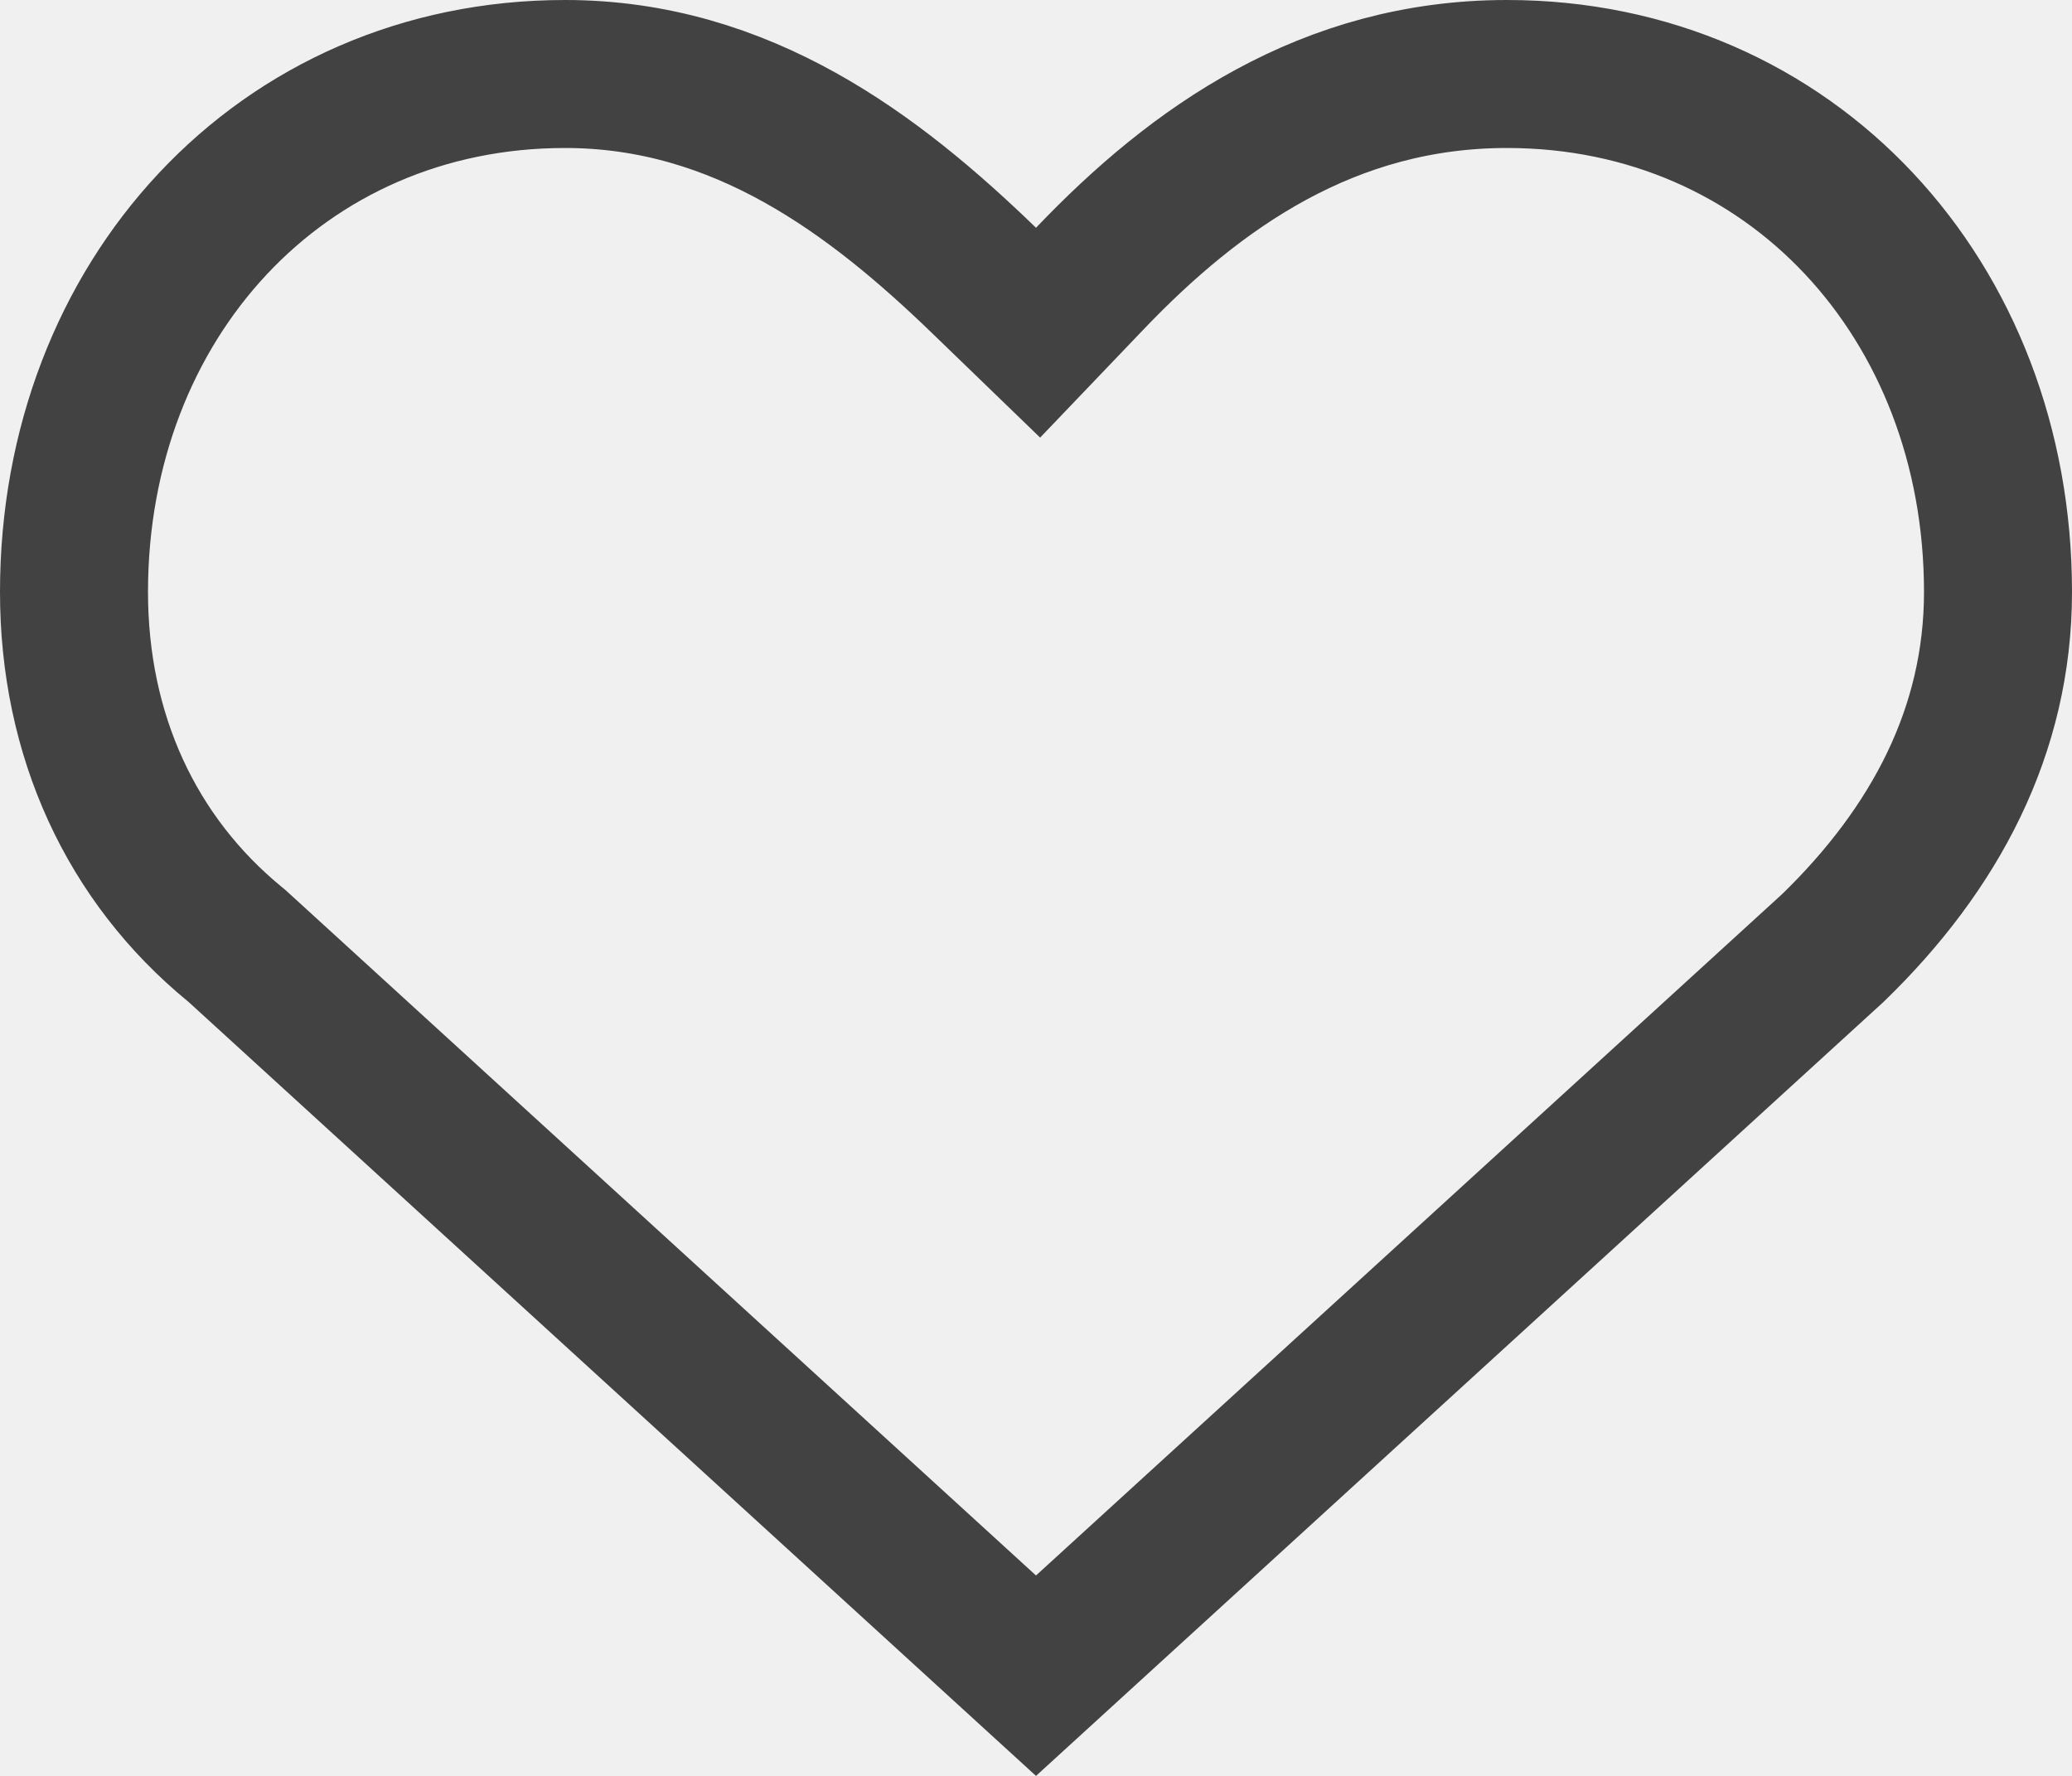
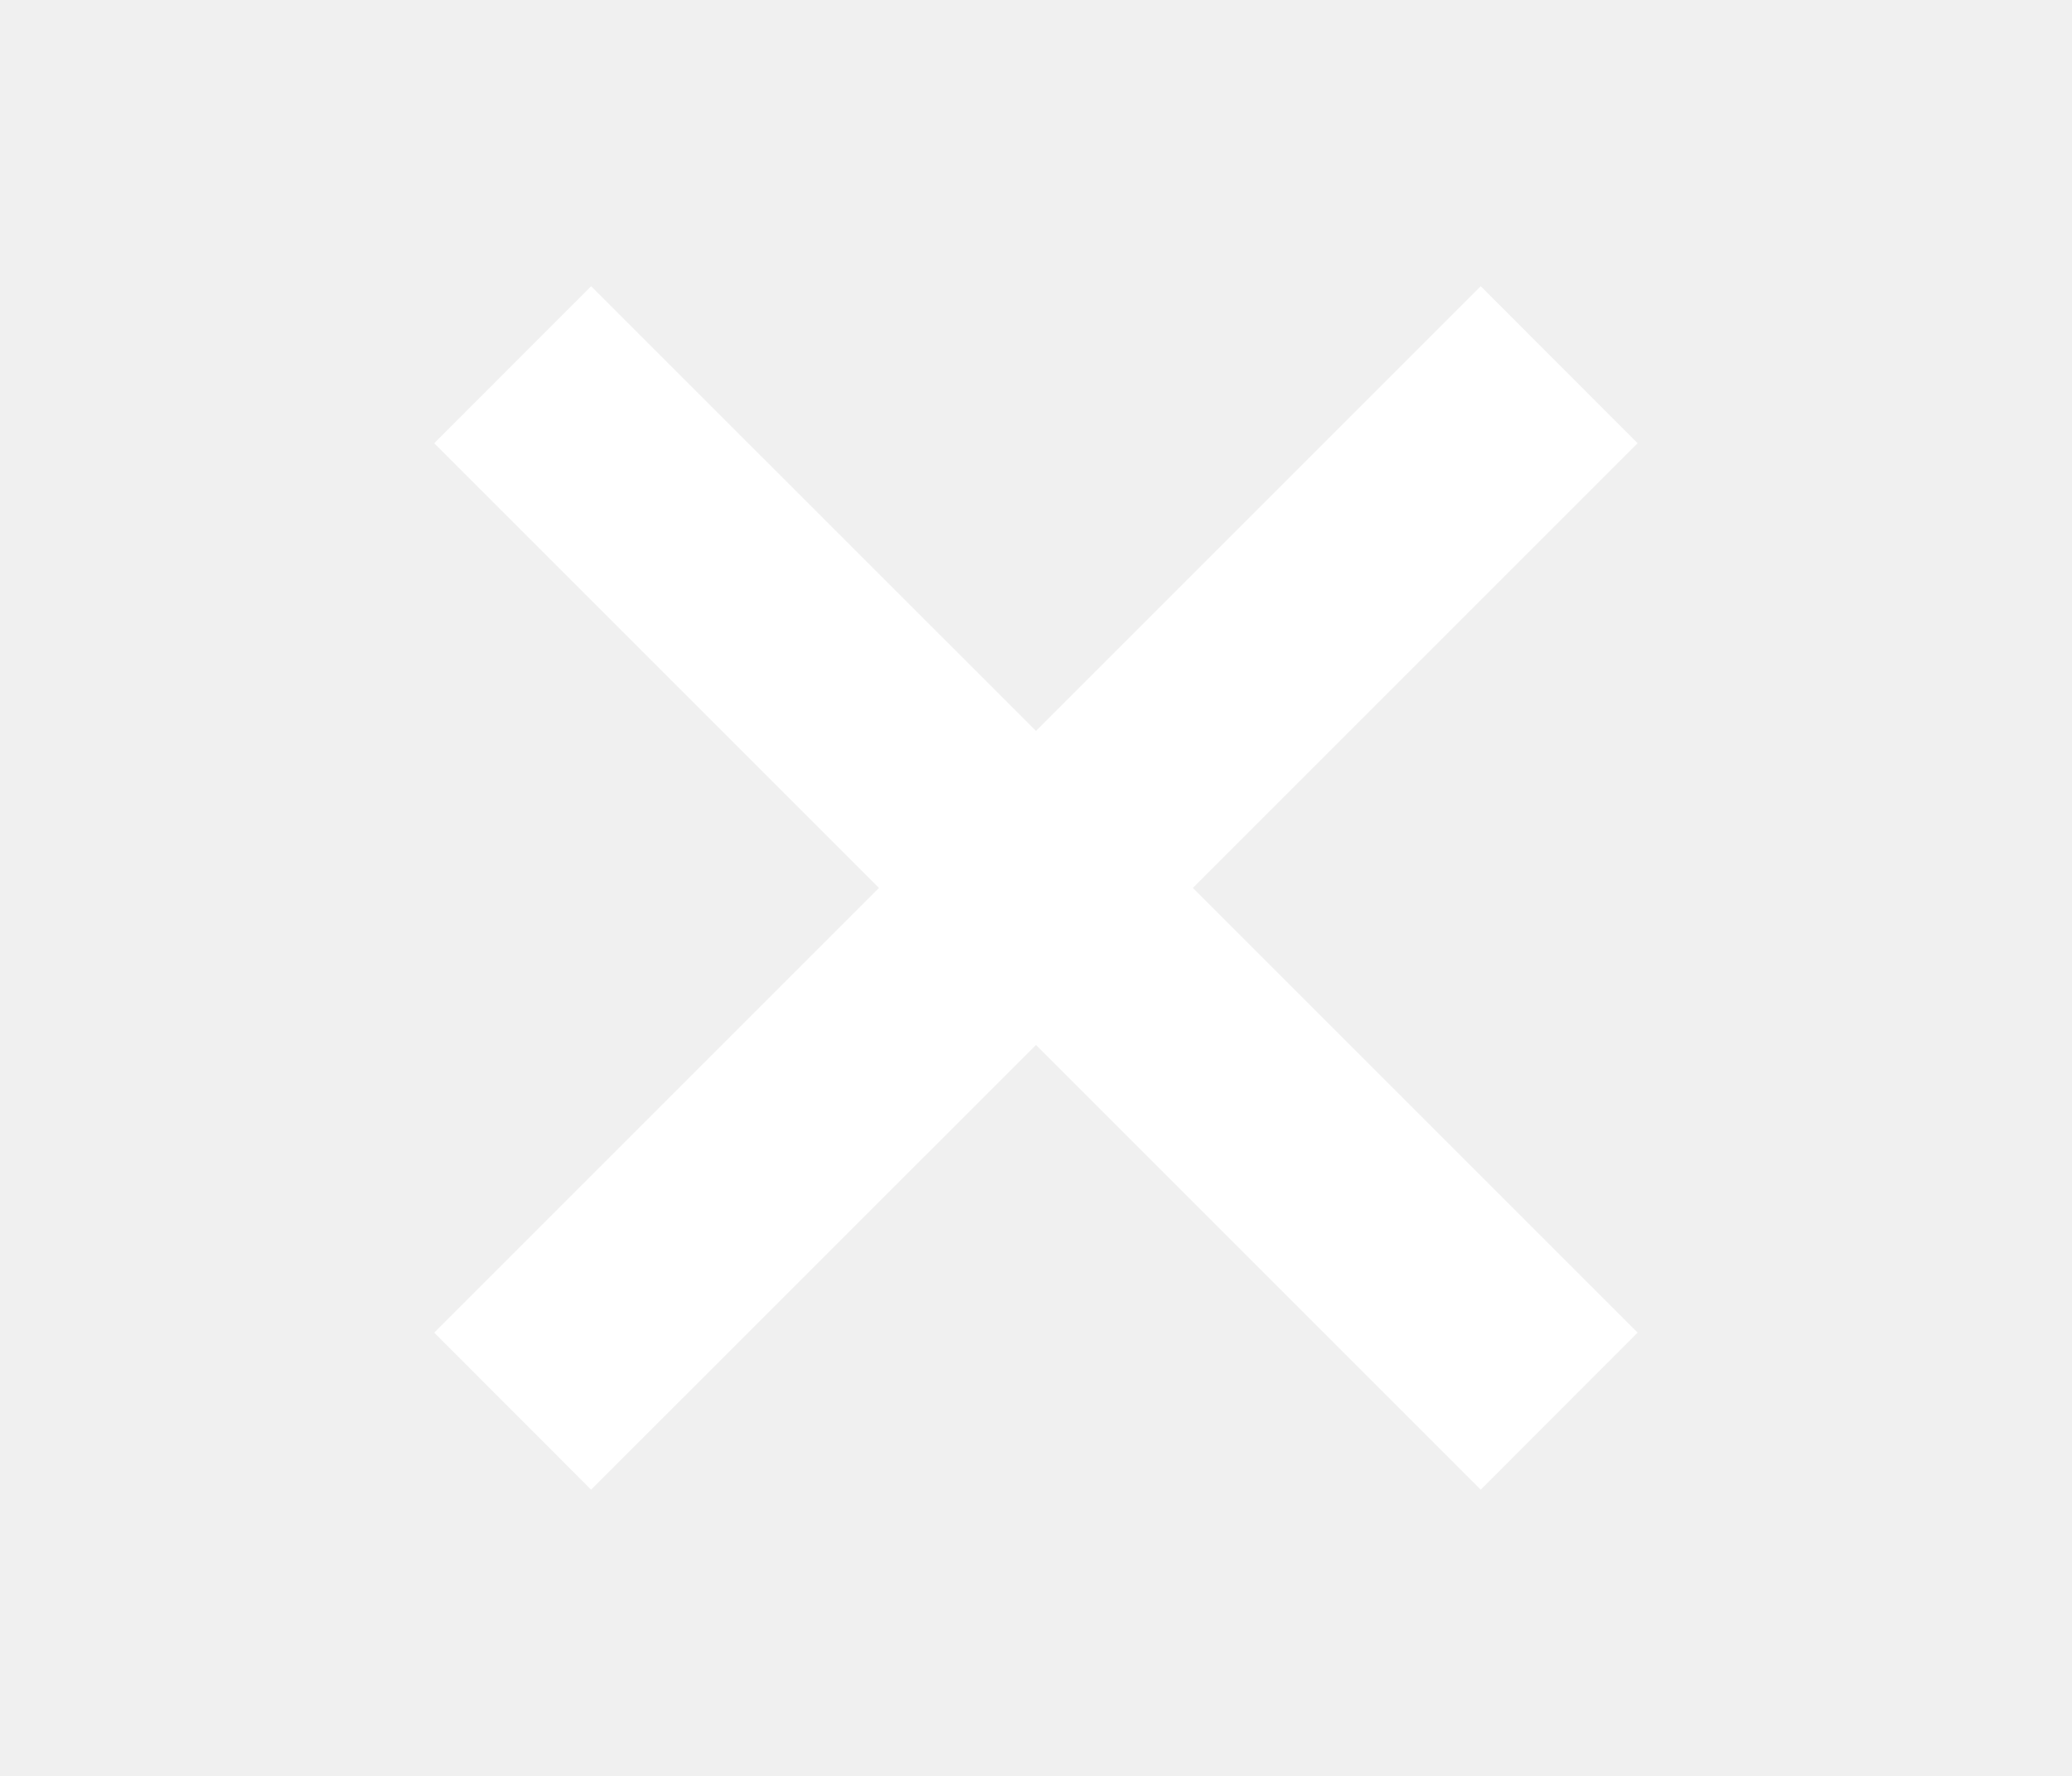
<svg xmlns="http://www.w3.org/2000/svg" width="14" height="12" viewBox="0 0 14 12" fill="none">
-   <g id="save5d">
-     <path id="icon__COLOR:stroke-2" d="M6.652 1.898L7.014 2.248L7.362 1.884C8.082 1.129 8.978 0.5 10.182 0.5C12.102 0.5 13.5 2.029 13.5 4C13.5 4.937 13.075 5.736 12.385 6.405L7 11.323L1.61 6.4L1.6 6.391L1.589 6.382C0.886 5.806 0.5 4.968 0.5 4C0.5 2.029 1.898 0.5 3.818 0.5C5.013 0.5 5.908 1.178 6.652 1.898Z" stroke="#424242" />
+   <g id="d5">
+     <path id="icon__COLOR:icon-main" fill-rule="evenodd" clip-rule="evenodd" d="M7 7.061L10.005 10.066L11.065 9.005L8.06 6L11.065 2.995L10.005 1.934L7 4.939L3.994 1.934L2.934 2.995L5.939 6L2.934 9.005L3.994 10.066L7 7.061Z" fill="white" />
  </g>
</svg>
